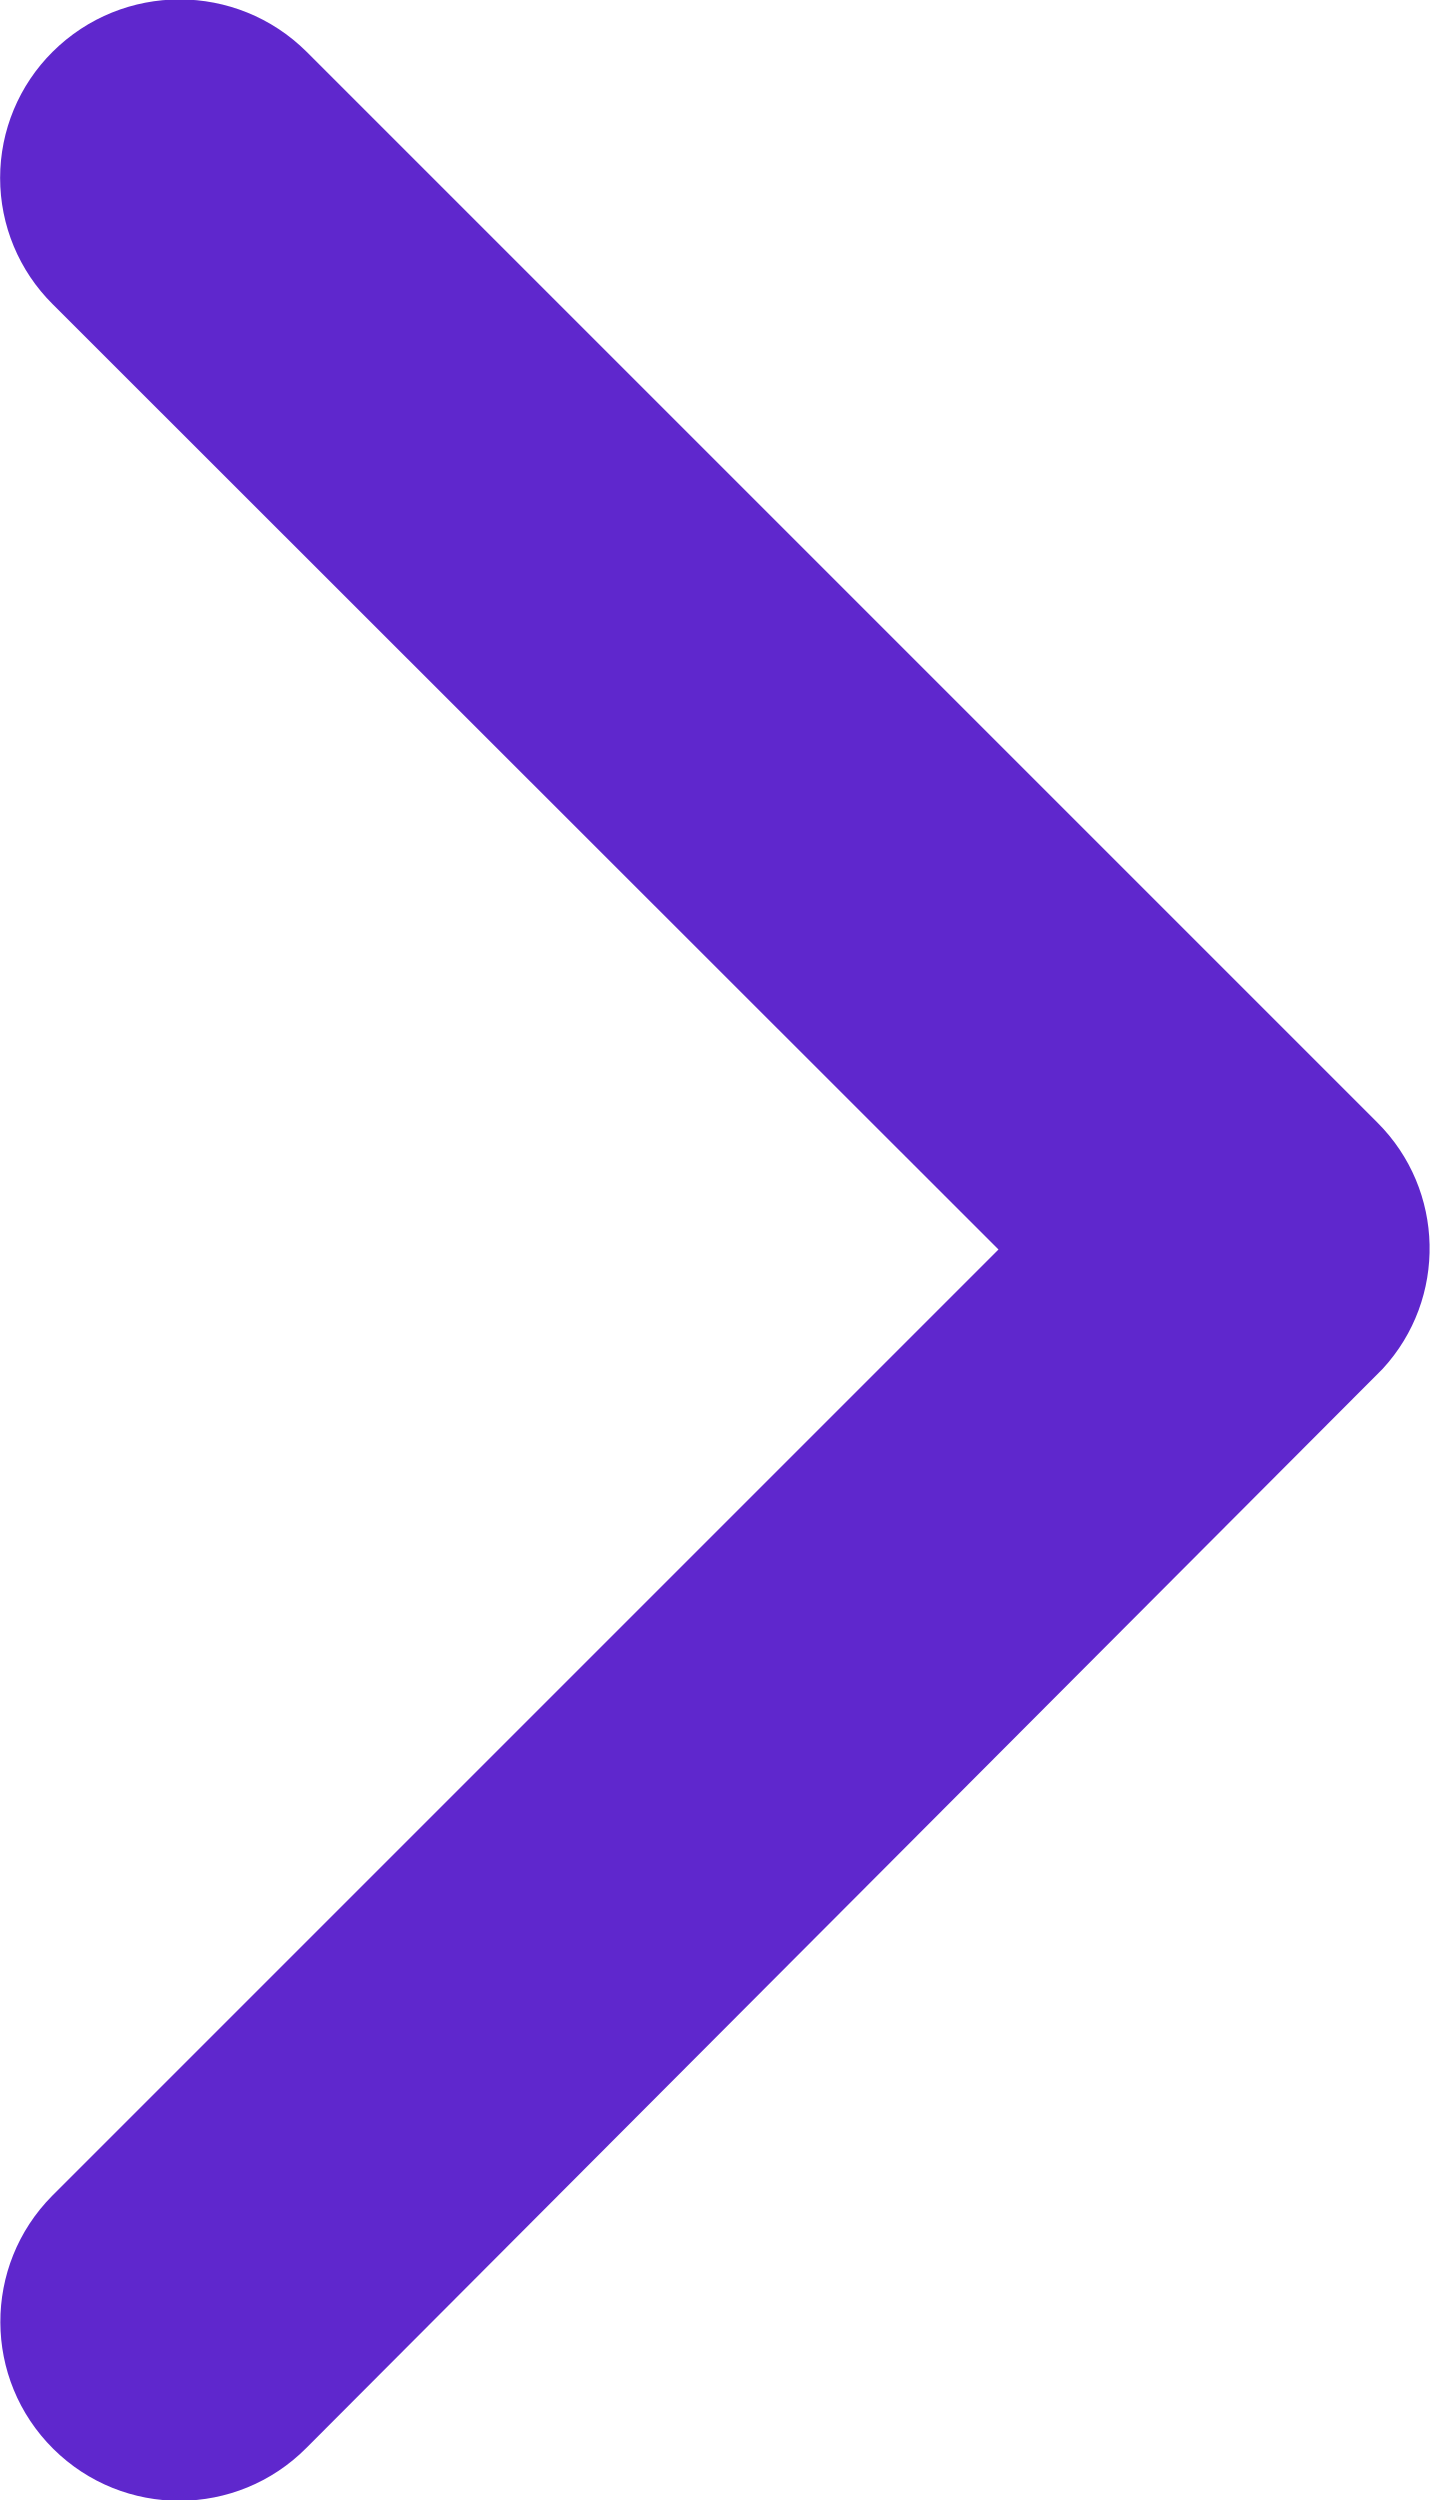
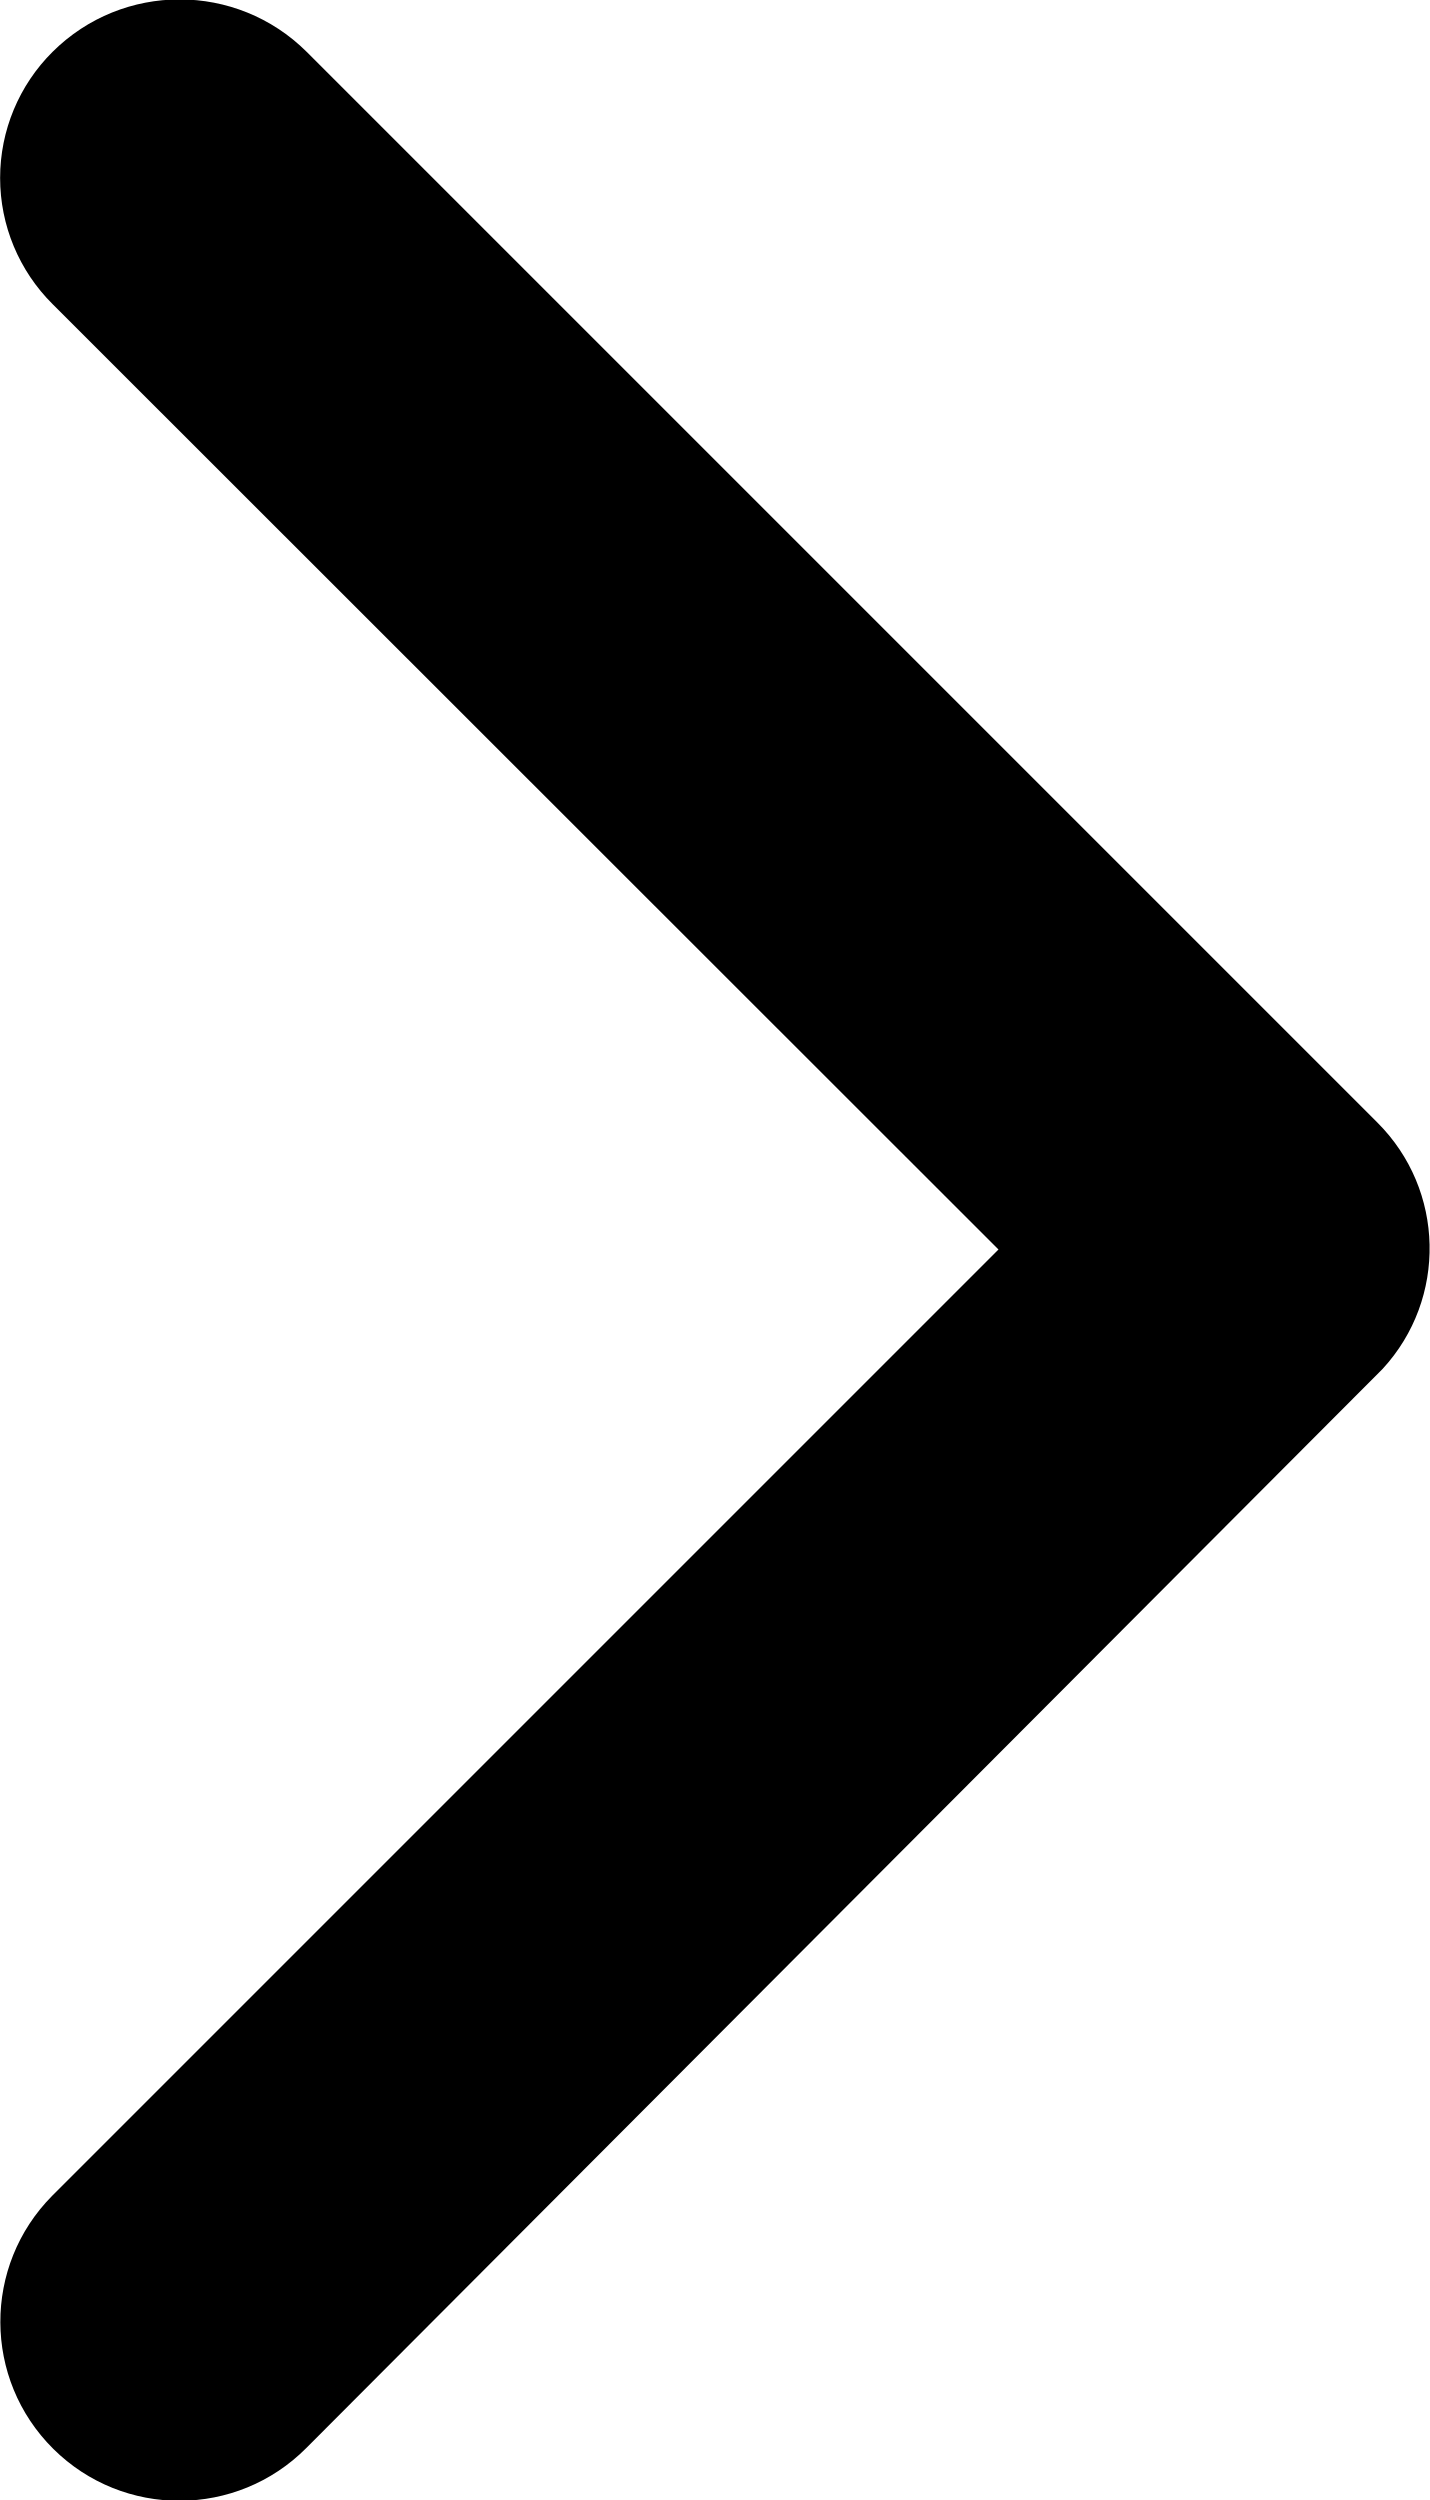
<svg xmlns="http://www.w3.org/2000/svg" width="5.626" height="9.84" viewBox="0 0 5.626 9.84">
-   <path id="Icon_ionic-ios-arrow-forward" data-name="Icon ionic-ios-arrow-forward" d="M8.616,7.5,4.893,3.779a.7.7,0,0,1,0-.993.709.709,0,0,1,1,0L10.107,7a.7.7,0,0,1,.021.97L5.892,12.217a.7.7,0,1,1-1-.993Z" transform="translate(-4.686 -2.582)" fill="#5f27cd" />
+   <path id="Icon_ionic-ios-arrow-forward" data-name="Icon ionic-ios-arrow-forward" d="M8.616,7.5,4.893,3.779a.7.7,0,0,1,0-.993.709.709,0,0,1,1,0L10.107,7a.7.7,0,0,1,.021.97L5.892,12.217a.7.7,0,1,1-1-.993Z" transform="translate(-4.686 -2.582)" />
</svg>
